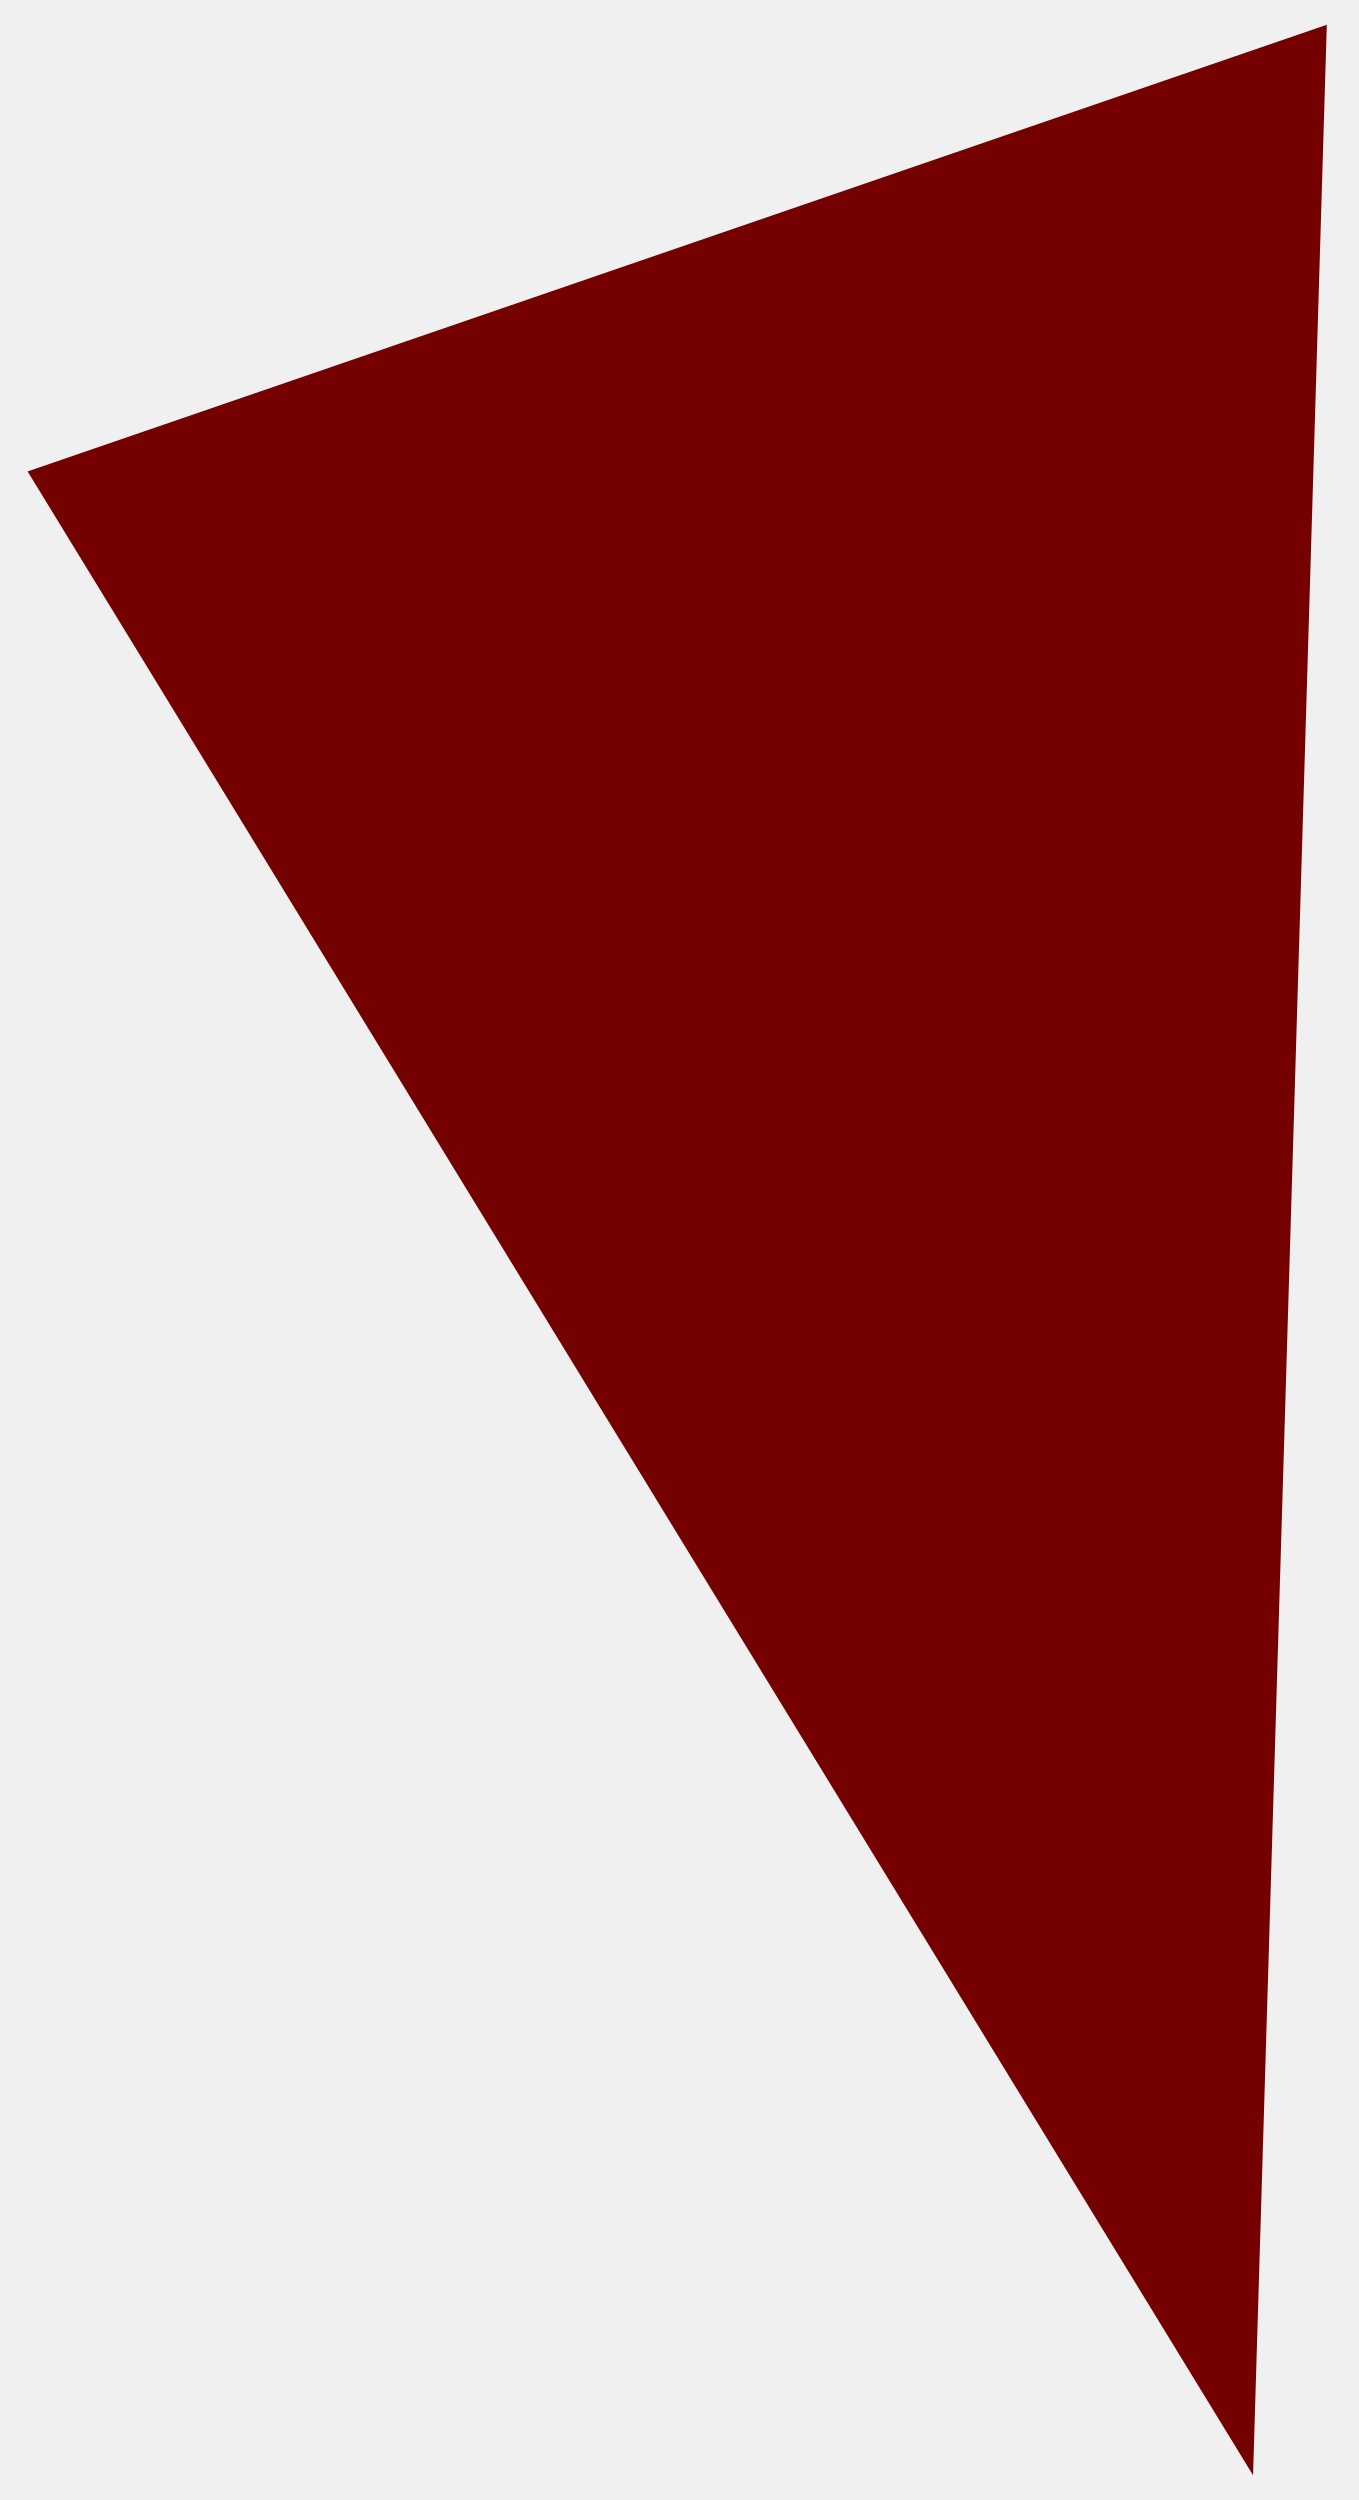
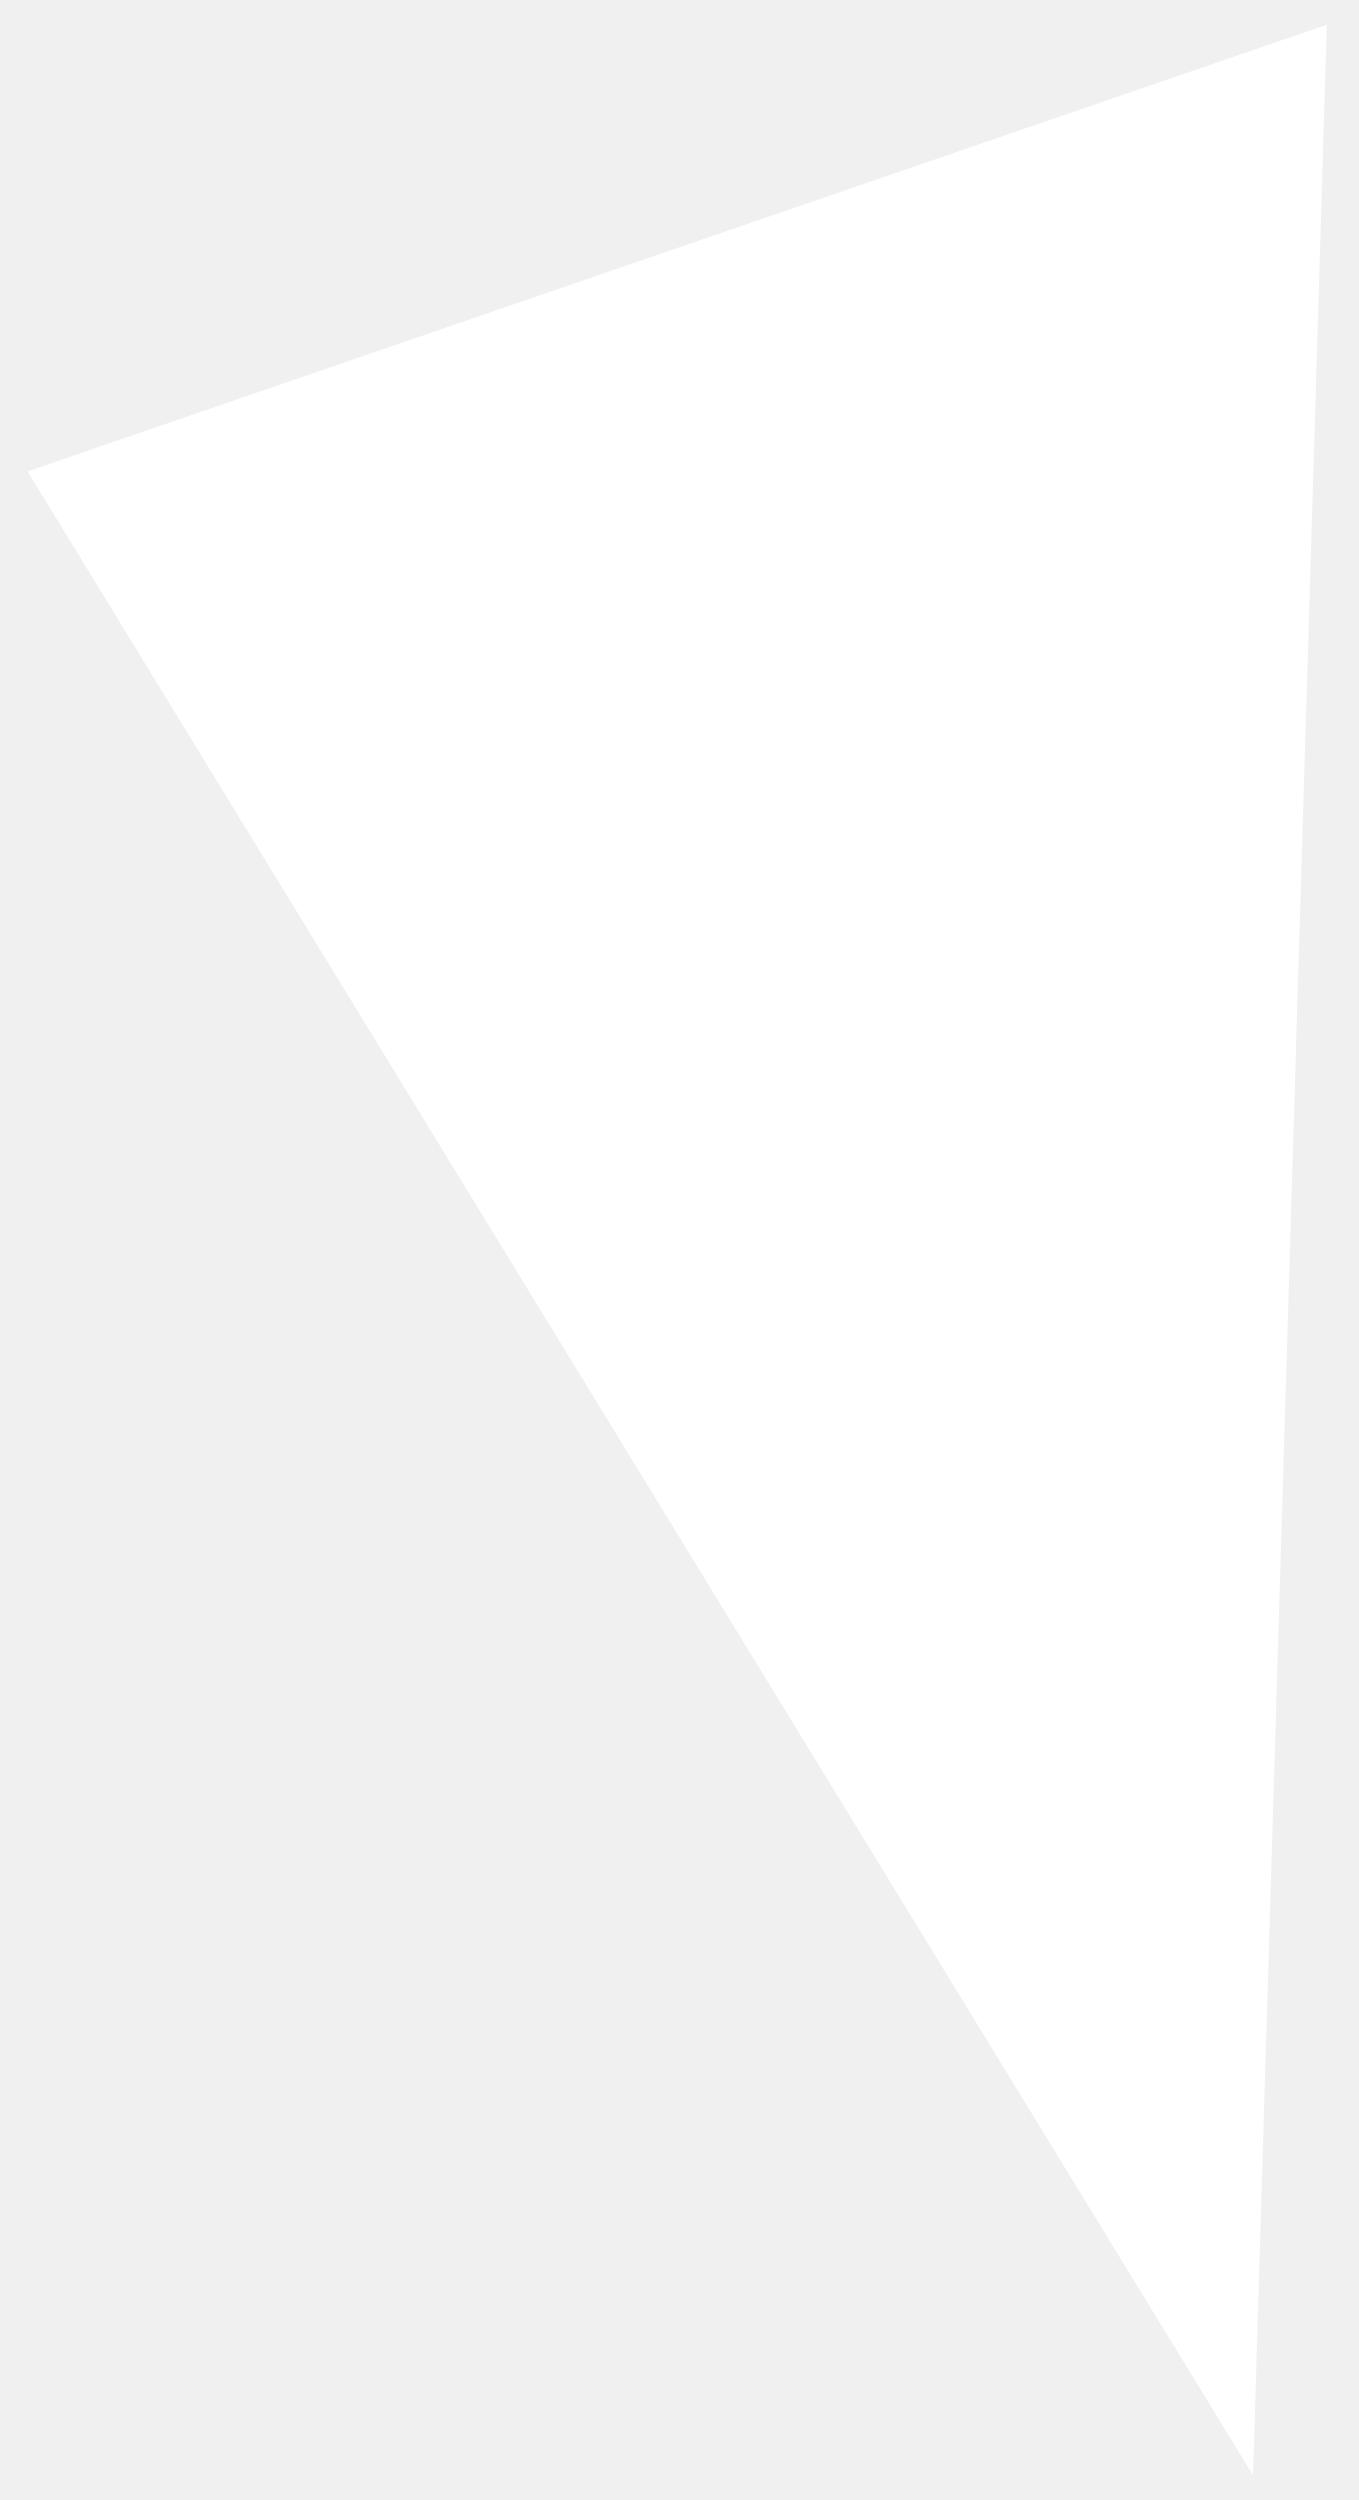
<svg xmlns="http://www.w3.org/2000/svg" viewBox="0 0 138 254" xml:space="preserve">
-   <path fill-rule="evenodd" clip-rule="evenodd" fill="#750000" d="M134.803,2.515l-7.494,248.971L2.803,47.896L134.803,2.515z" />
+   <path fill-rule="evenodd" clip-rule="evenodd" fill="#ffffff" d="M134.803,2.515l-7.494,248.971L2.803,47.896L134.803,2.515z" />
</svg>
